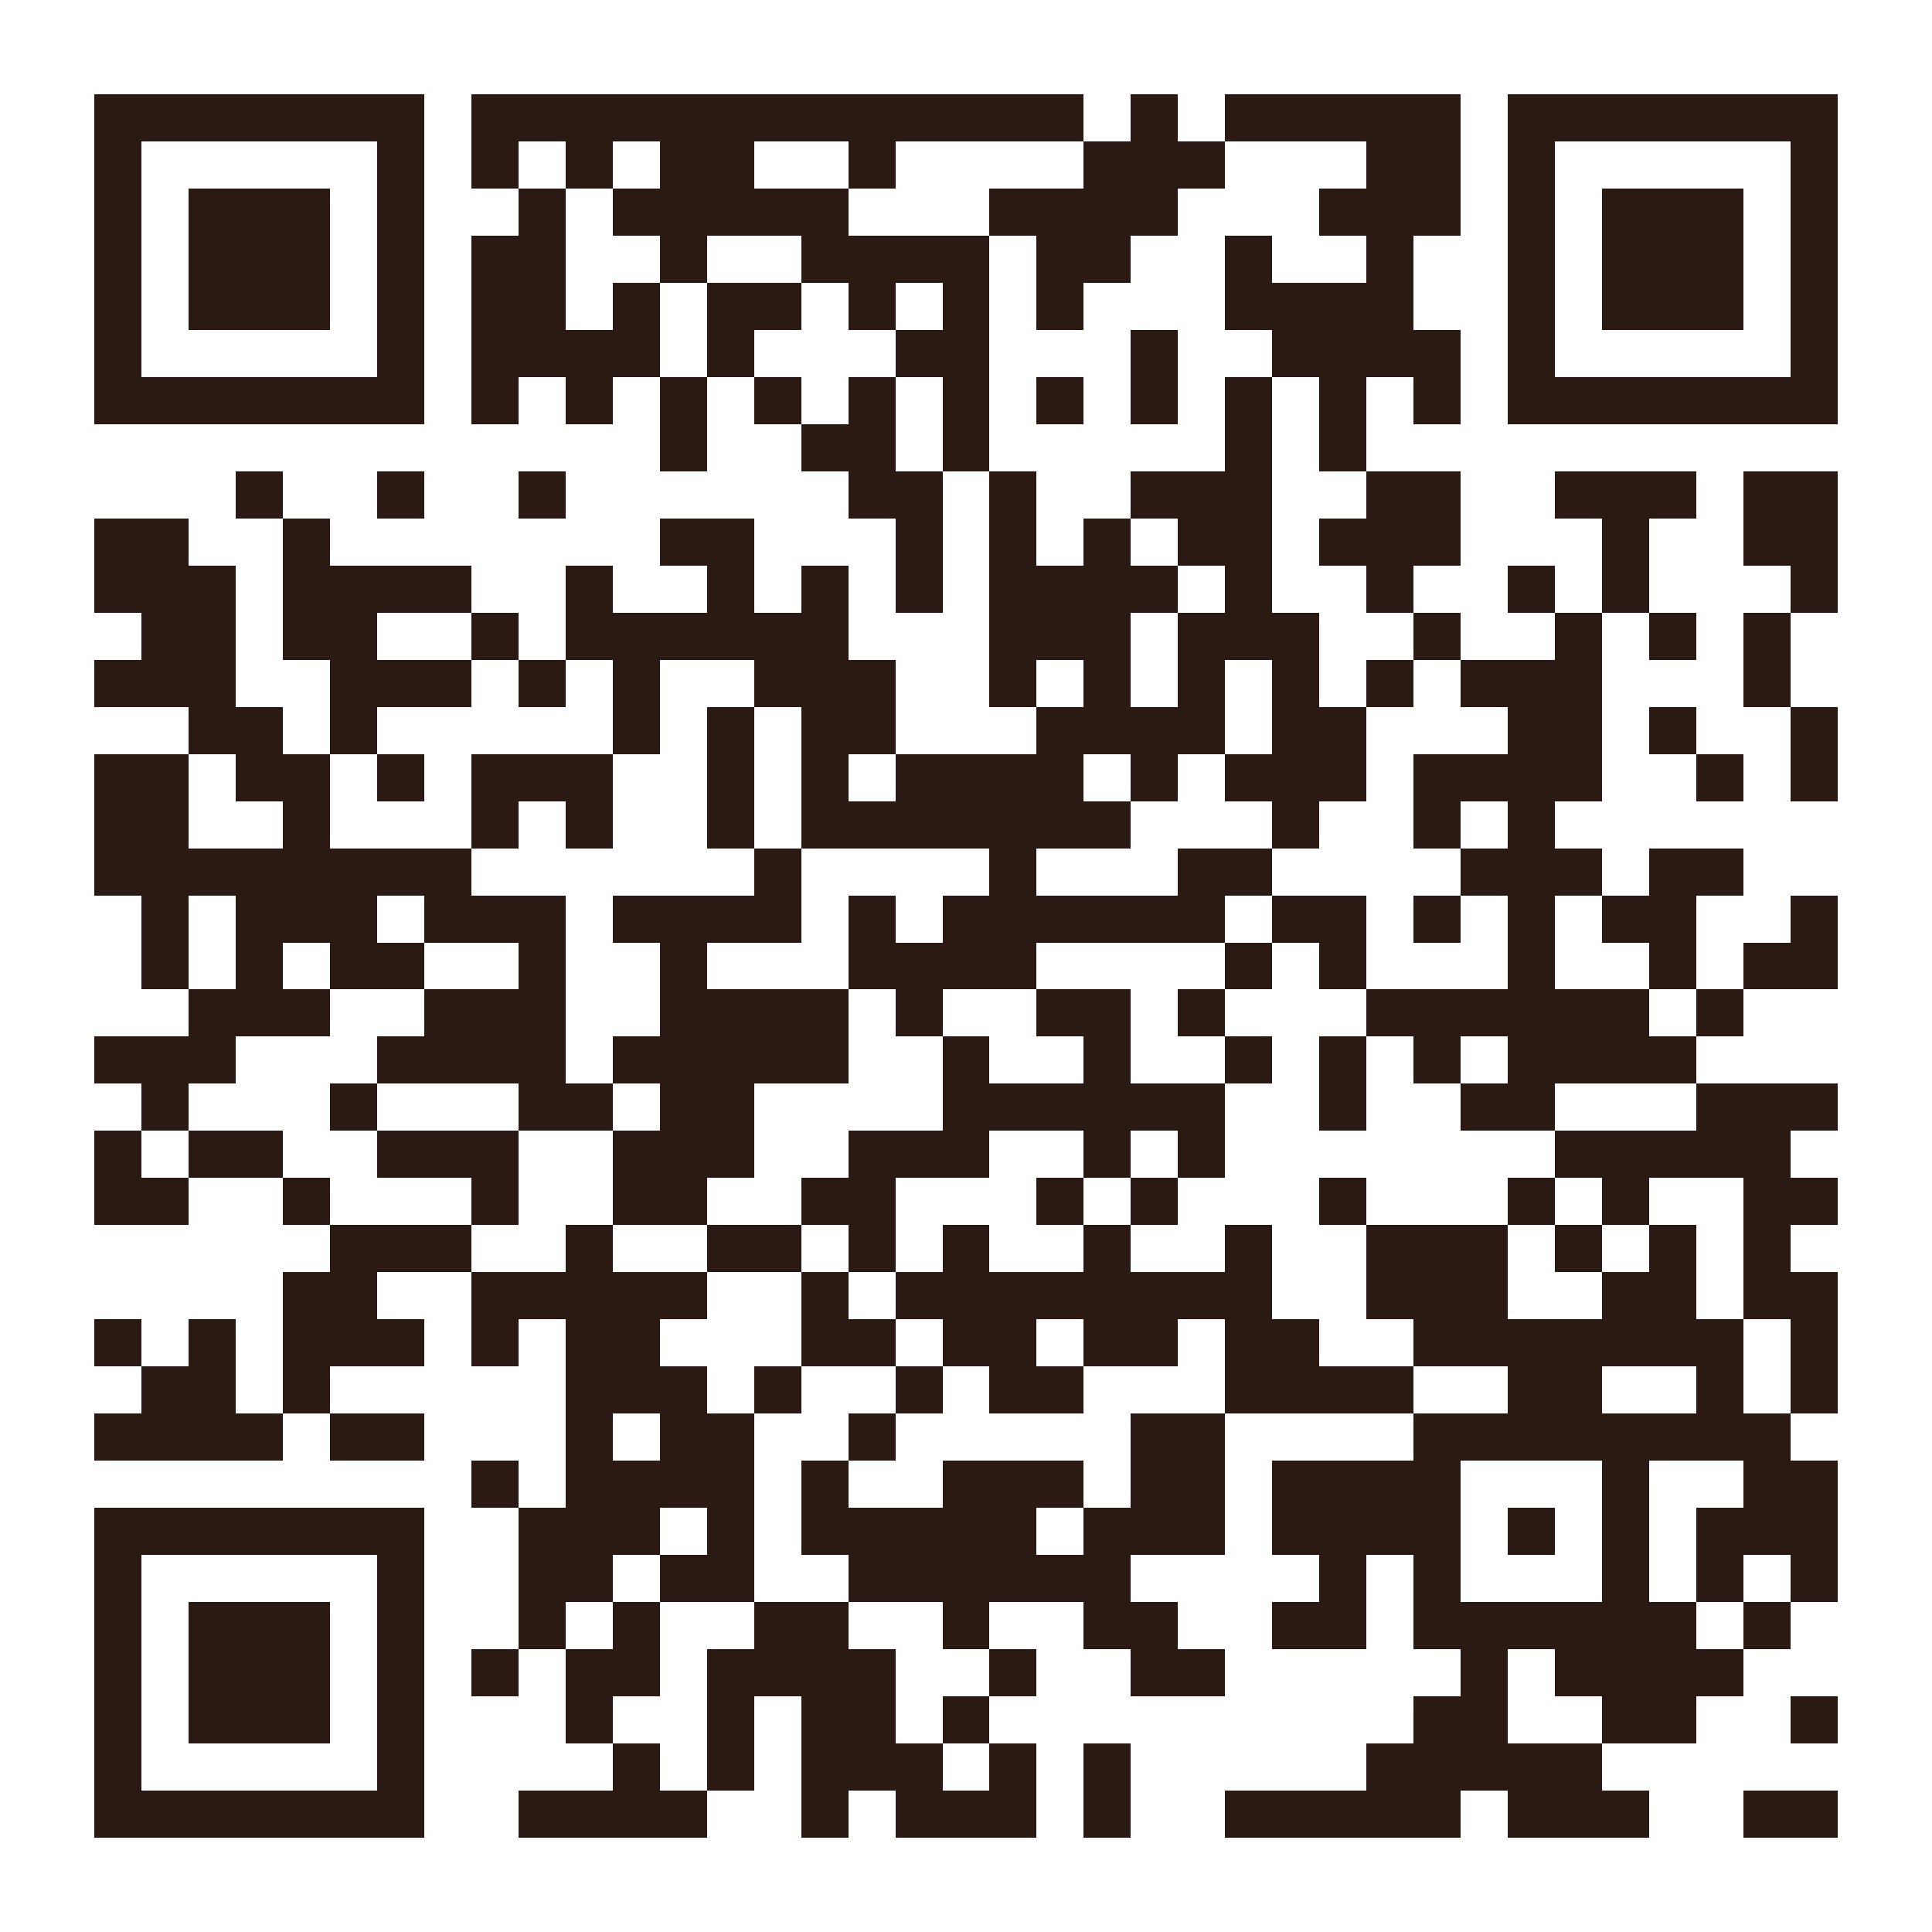
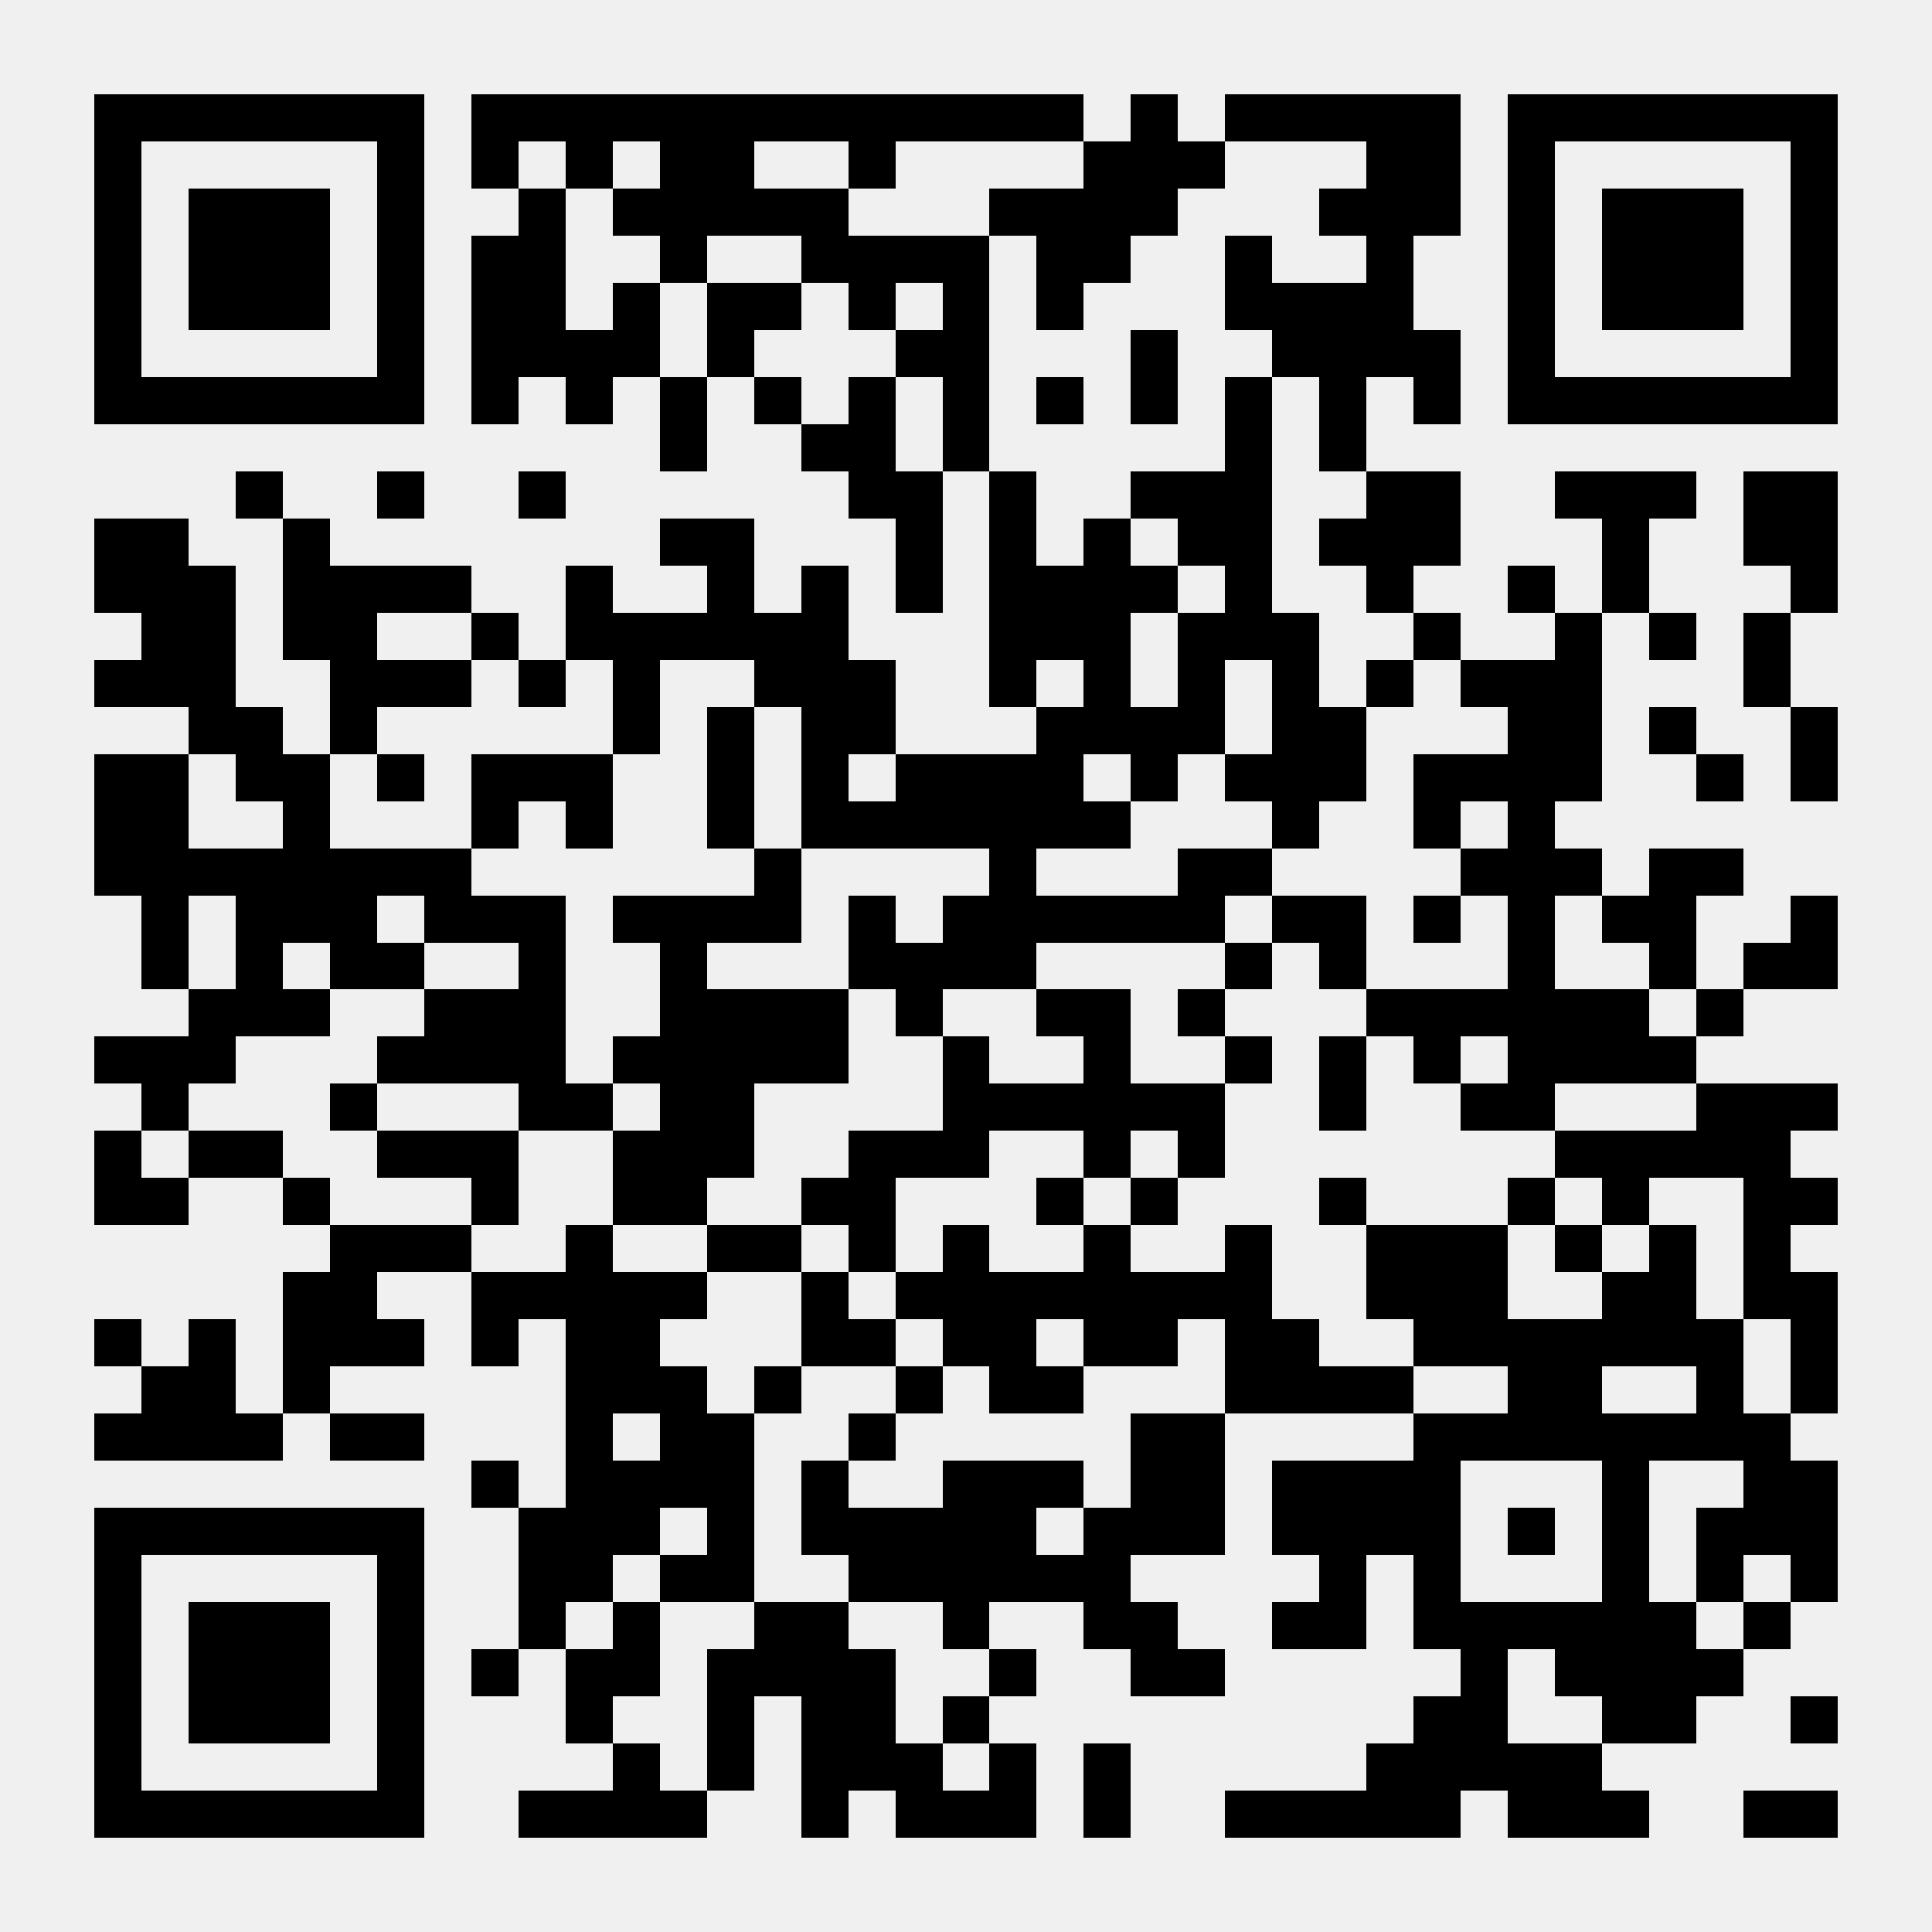
<svg xmlns="http://www.w3.org/2000/svg" viewBox="0 0 41 41" shape-rendering="crispEdges">
-   <path fill="#FFFFFF" d="M0 0h41v41H0z" />
-   <path stroke="#2B1A14" d="M2 2.5h7m1 0h13m1 0h1m1 0h5m1 0h7M2 3.5h1m5 0h1m1 0h1m1 0h1m1 0h2m2 0h1m4 0h3m3 0h2m1 0h1m5 0h1M2 4.5h1m1 0h3m1 0h1m2 0h1m1 0h5m3 0h4m3 0h3m1 0h1m1 0h3m1 0h1M2 5.5h1m1 0h3m1 0h1m1 0h2m2 0h1m2 0h4m1 0h2m2 0h1m2 0h1m2 0h1m1 0h3m1 0h1M2 6.5h1m1 0h3m1 0h1m1 0h2m1 0h1m1 0h2m1 0h1m1 0h1m1 0h1m3 0h4m2 0h1m1 0h3m1 0h1M2 7.5h1m5 0h1m1 0h4m1 0h1m3 0h2m3 0h1m2 0h4m1 0h1m5 0h1M2 8.5h7m1 0h1m1 0h1m1 0h1m1 0h1m1 0h1m1 0h1m1 0h1m1 0h1m1 0h1m1 0h1m1 0h1m1 0h7M14 9.5h1m2 0h2m1 0h1m5 0h1m1 0h1M5 10.5h1m2 0h1m2 0h1m6 0h2m1 0h1m2 0h3m2 0h2m2 0h3m1 0h2M2 11.5h2m2 0h1m7 0h2m3 0h1m1 0h1m1 0h1m1 0h2m1 0h3m3 0h1m2 0h2M2 12.5h3m1 0h4m2 0h1m2 0h1m1 0h1m1 0h1m1 0h4m1 0h1m2 0h1m2 0h1m1 0h1m3 0h1M3 13.5h2m1 0h2m2 0h1m1 0h6m3 0h3m1 0h3m2 0h1m2 0h1m1 0h1m1 0h1M2 14.5h3m2 0h3m1 0h1m1 0h1m2 0h3m2 0h1m1 0h1m1 0h1m1 0h1m1 0h1m1 0h3m3 0h1M4 15.5h2m1 0h1m5 0h1m1 0h1m1 0h2m3 0h4m1 0h2m3 0h2m1 0h1m2 0h1M2 16.5h2m1 0h2m1 0h1m1 0h3m2 0h1m1 0h1m1 0h4m1 0h1m1 0h3m1 0h4m2 0h1m1 0h1M2 17.5h2m2 0h1m3 0h1m1 0h1m2 0h1m1 0h7m3 0h1m2 0h1m1 0h1M2 18.5h8m6 0h1m4 0h1m3 0h2m4 0h3m1 0h2M3 19.5h1m1 0h3m1 0h3m1 0h4m1 0h1m1 0h6m1 0h2m1 0h1m1 0h1m1 0h2m2 0h1M3 20.5h1m1 0h1m1 0h2m2 0h1m2 0h1m3 0h4m4 0h1m1 0h1m3 0h1m2 0h1m1 0h2M4 21.5h3m2 0h3m2 0h4m1 0h1m2 0h2m1 0h1m3 0h6m1 0h1M2 22.5h3m3 0h4m1 0h5m2 0h1m2 0h1m2 0h1m1 0h1m1 0h1m1 0h4M3 23.5h1m3 0h1m3 0h2m1 0h2m4 0h6m2 0h1m2 0h2m3 0h3M2 24.5h1m1 0h2m2 0h3m2 0h3m2 0h3m2 0h1m1 0h1m7 0h5M2 25.5h2m2 0h1m3 0h1m2 0h2m2 0h2m3 0h1m1 0h1m3 0h1m3 0h1m1 0h1m2 0h2M7 26.5h3m2 0h1m2 0h2m1 0h1m1 0h1m2 0h1m2 0h1m2 0h3m1 0h1m1 0h1m1 0h1M6 27.5h2m2 0h5m2 0h1m1 0h8m2 0h3m2 0h2m1 0h2M2 28.5h1m1 0h1m1 0h3m1 0h1m1 0h2m3 0h2m1 0h2m1 0h2m1 0h2m2 0h7m1 0h1M3 29.5h2m1 0h1m5 0h3m1 0h1m2 0h1m1 0h2m3 0h4m2 0h2m2 0h1m1 0h1M2 30.5h4m1 0h2m3 0h1m1 0h2m2 0h1m5 0h2m4 0h8M10 31.5h1m1 0h4m1 0h1m2 0h3m1 0h2m1 0h4m3 0h1m2 0h2M2 32.5h7m2 0h3m1 0h1m1 0h5m1 0h3m1 0h4m1 0h1m1 0h1m1 0h3M2 33.5h1m5 0h1m2 0h2m1 0h2m2 0h6m4 0h1m1 0h1m3 0h1m1 0h1m1 0h1M2 34.5h1m1 0h3m1 0h1m2 0h1m1 0h1m2 0h2m2 0h1m2 0h2m2 0h2m1 0h6m1 0h1M2 35.5h1m1 0h3m1 0h1m1 0h1m1 0h2m1 0h4m2 0h1m2 0h2m5 0h1m1 0h4M2 36.5h1m1 0h3m1 0h1m3 0h1m2 0h1m1 0h2m1 0h1m9 0h2m2 0h2m2 0h1M2 37.5h1m5 0h1m4 0h1m1 0h1m1 0h3m1 0h1m1 0h1m5 0h5M2 38.5h7m2 0h4m2 0h1m1 0h3m1 0h1m2 0h5m1 0h3m2 0h2" />
+   <path stroke="#000000" d="M2 2.5h7m1 0h13m1 0h1m1 0h5m1 0h7M2 3.5h1m5 0h1m1 0h1m1 0h1m1 0h2m2 0h1m4 0h3m3 0h2m1 0h1m5 0h1M2 4.5h1m1 0h3m1 0h1m2 0h1m1 0h5m3 0h4m3 0h3m1 0h1m1 0h3m1 0h1M2 5.5h1m1 0h3m1 0h1m1 0h2m2 0h1m2 0h4m1 0h2m2 0h1m2 0h1m2 0h1m1 0h3m1 0h1M2 6.5h1m1 0h3m1 0h1m1 0h2m1 0h1m1 0h2m1 0h1m1 0h1m1 0h1m3 0h4m2 0h1m1 0h3m1 0h1M2 7.5h1m5 0h1m1 0h4m1 0h1m3 0h2m3 0h1m2 0h4m1 0h1m5 0h1M2 8.5h7m1 0h1m1 0h1m1 0h1m1 0h1m1 0h1m1 0h1m1 0h1m1 0h1m1 0h1m1 0h1m1 0h1m1 0h7M14 9.5h1m2 0h2m1 0h1m5 0h1m1 0h1M5 10.5h1m2 0h1m2 0h1m6 0h2m1 0h1m2 0h3m2 0h2m2 0h3m1 0h2M2 11.5h2m2 0h1m7 0h2m3 0h1m1 0h1m1 0h1m1 0h2m1 0h3m3 0h1m2 0h2M2 12.5h3m1 0h4m2 0h1m2 0h1m1 0h1m1 0h1m1 0h4m1 0h1m2 0h1m2 0h1m1 0h1m3 0h1M3 13.5h2m1 0h2m2 0h1m1 0h6m3 0h3m1 0h3m2 0h1m2 0h1m1 0h1m1 0h1M2 14.5h3m2 0h3m1 0h1m1 0h1m2 0h3m2 0h1m1 0h1m1 0h1m1 0h1m1 0h1m1 0h3m3 0h1M4 15.5h2m1 0h1m5 0h1m1 0h1m1 0h2m3 0h4m1 0h2m3 0h2m1 0h1m2 0h1M2 16.5h2m1 0h2m1 0h1m1 0h3m2 0h1m1 0h1m1 0h4m1 0h1m1 0h3m1 0h4m2 0h1m1 0h1M2 17.5h2m2 0h1m3 0h1m1 0h1m2 0h1m1 0h7m3 0h1m2 0h1m1 0h1M2 18.5h8m6 0h1m4 0h1m3 0h2m4 0h3m1 0h2M3 19.5h1m1 0h3m1 0h3m1 0h4m1 0h1m1 0h6m1 0h2m1 0h1m1 0h1m1 0h2m2 0h1M3 20.5h1m1 0h1m1 0h2m2 0h1m2 0h1m3 0h4m4 0h1m1 0h1m3 0h1m2 0h1m1 0h2M4 21.5h3m2 0h3m2 0h4m1 0h1m2 0h2m1 0h1m3 0h6m1 0h1M2 22.5h3m3 0h4m1 0h5m2 0h1m2 0h1m2 0h1m1 0h1m1 0h1m1 0h4M3 23.5h1m3 0h1m3 0h2m1 0h2m4 0h6m2 0h1m2 0h2m3 0h3M2 24.5h1m1 0h2m2 0h3m2 0h3m2 0h3m2 0h1m1 0h1m7 0h5M2 25.5h2m2 0h1m3 0h1m2 0h2m2 0h2m3 0h1m1 0h1m3 0h1m3 0h1m1 0h1m2 0h2M7 26.5h3m2 0h1m2 0h2m1 0h1m1 0h1m2 0h1m2 0h1m2 0h3m1 0h1m1 0h1m1 0h1M6 27.5h2m2 0h5m2 0h1m1 0h8m2 0h3m2 0h2m1 0h2M2 28.5h1m1 0h1m1 0h3m1 0h1m1 0h2m3 0h2m1 0h2m1 0h2m1 0h2m2 0h7m1 0h1M3 29.5h2m1 0h1m5 0h3m1 0h1m2 0h1m1 0h2m3 0h4m2 0h2m2 0h1m1 0h1M2 30.5h4m1 0h2m3 0h1m1 0h2m2 0h1m5 0h2m4 0h8M10 31.5h1m1 0h4m1 0h1m2 0h3m1 0h2m1 0h4m3 0h1m2 0h2M2 32.5h7m2 0h3m1 0h1m1 0h5m1 0h3m1 0h4m1 0h1m1 0h1m1 0h3M2 33.5h1m5 0h1m2 0h2m1 0h2m2 0h6m4 0h1m1 0h1m3 0h1m1 0h1m1 0h1M2 34.5h1m1 0h3m1 0h1m2 0h1m1 0h1m2 0h2m2 0h1m2 0h2m2 0h2m1 0h6m1 0h1M2 35.5h1m1 0h3m1 0h1m1 0h1m1 0h2m1 0h4m2 0h1m2 0h2m5 0h1m1 0h4M2 36.5h1m1 0h3m1 0h1m3 0h1m2 0h1m1 0h2m1 0h1m9 0h2m2 0h2m2 0h1M2 37.5h1m5 0h1m4 0h1m1 0h1m1 0h3m1 0h1m1 0h1m5 0h5M2 38.5h7m2 0h4m2 0h1m1 0h3m1 0h1m2 0h5m1 0h3m2 0h2" />
</svg>
